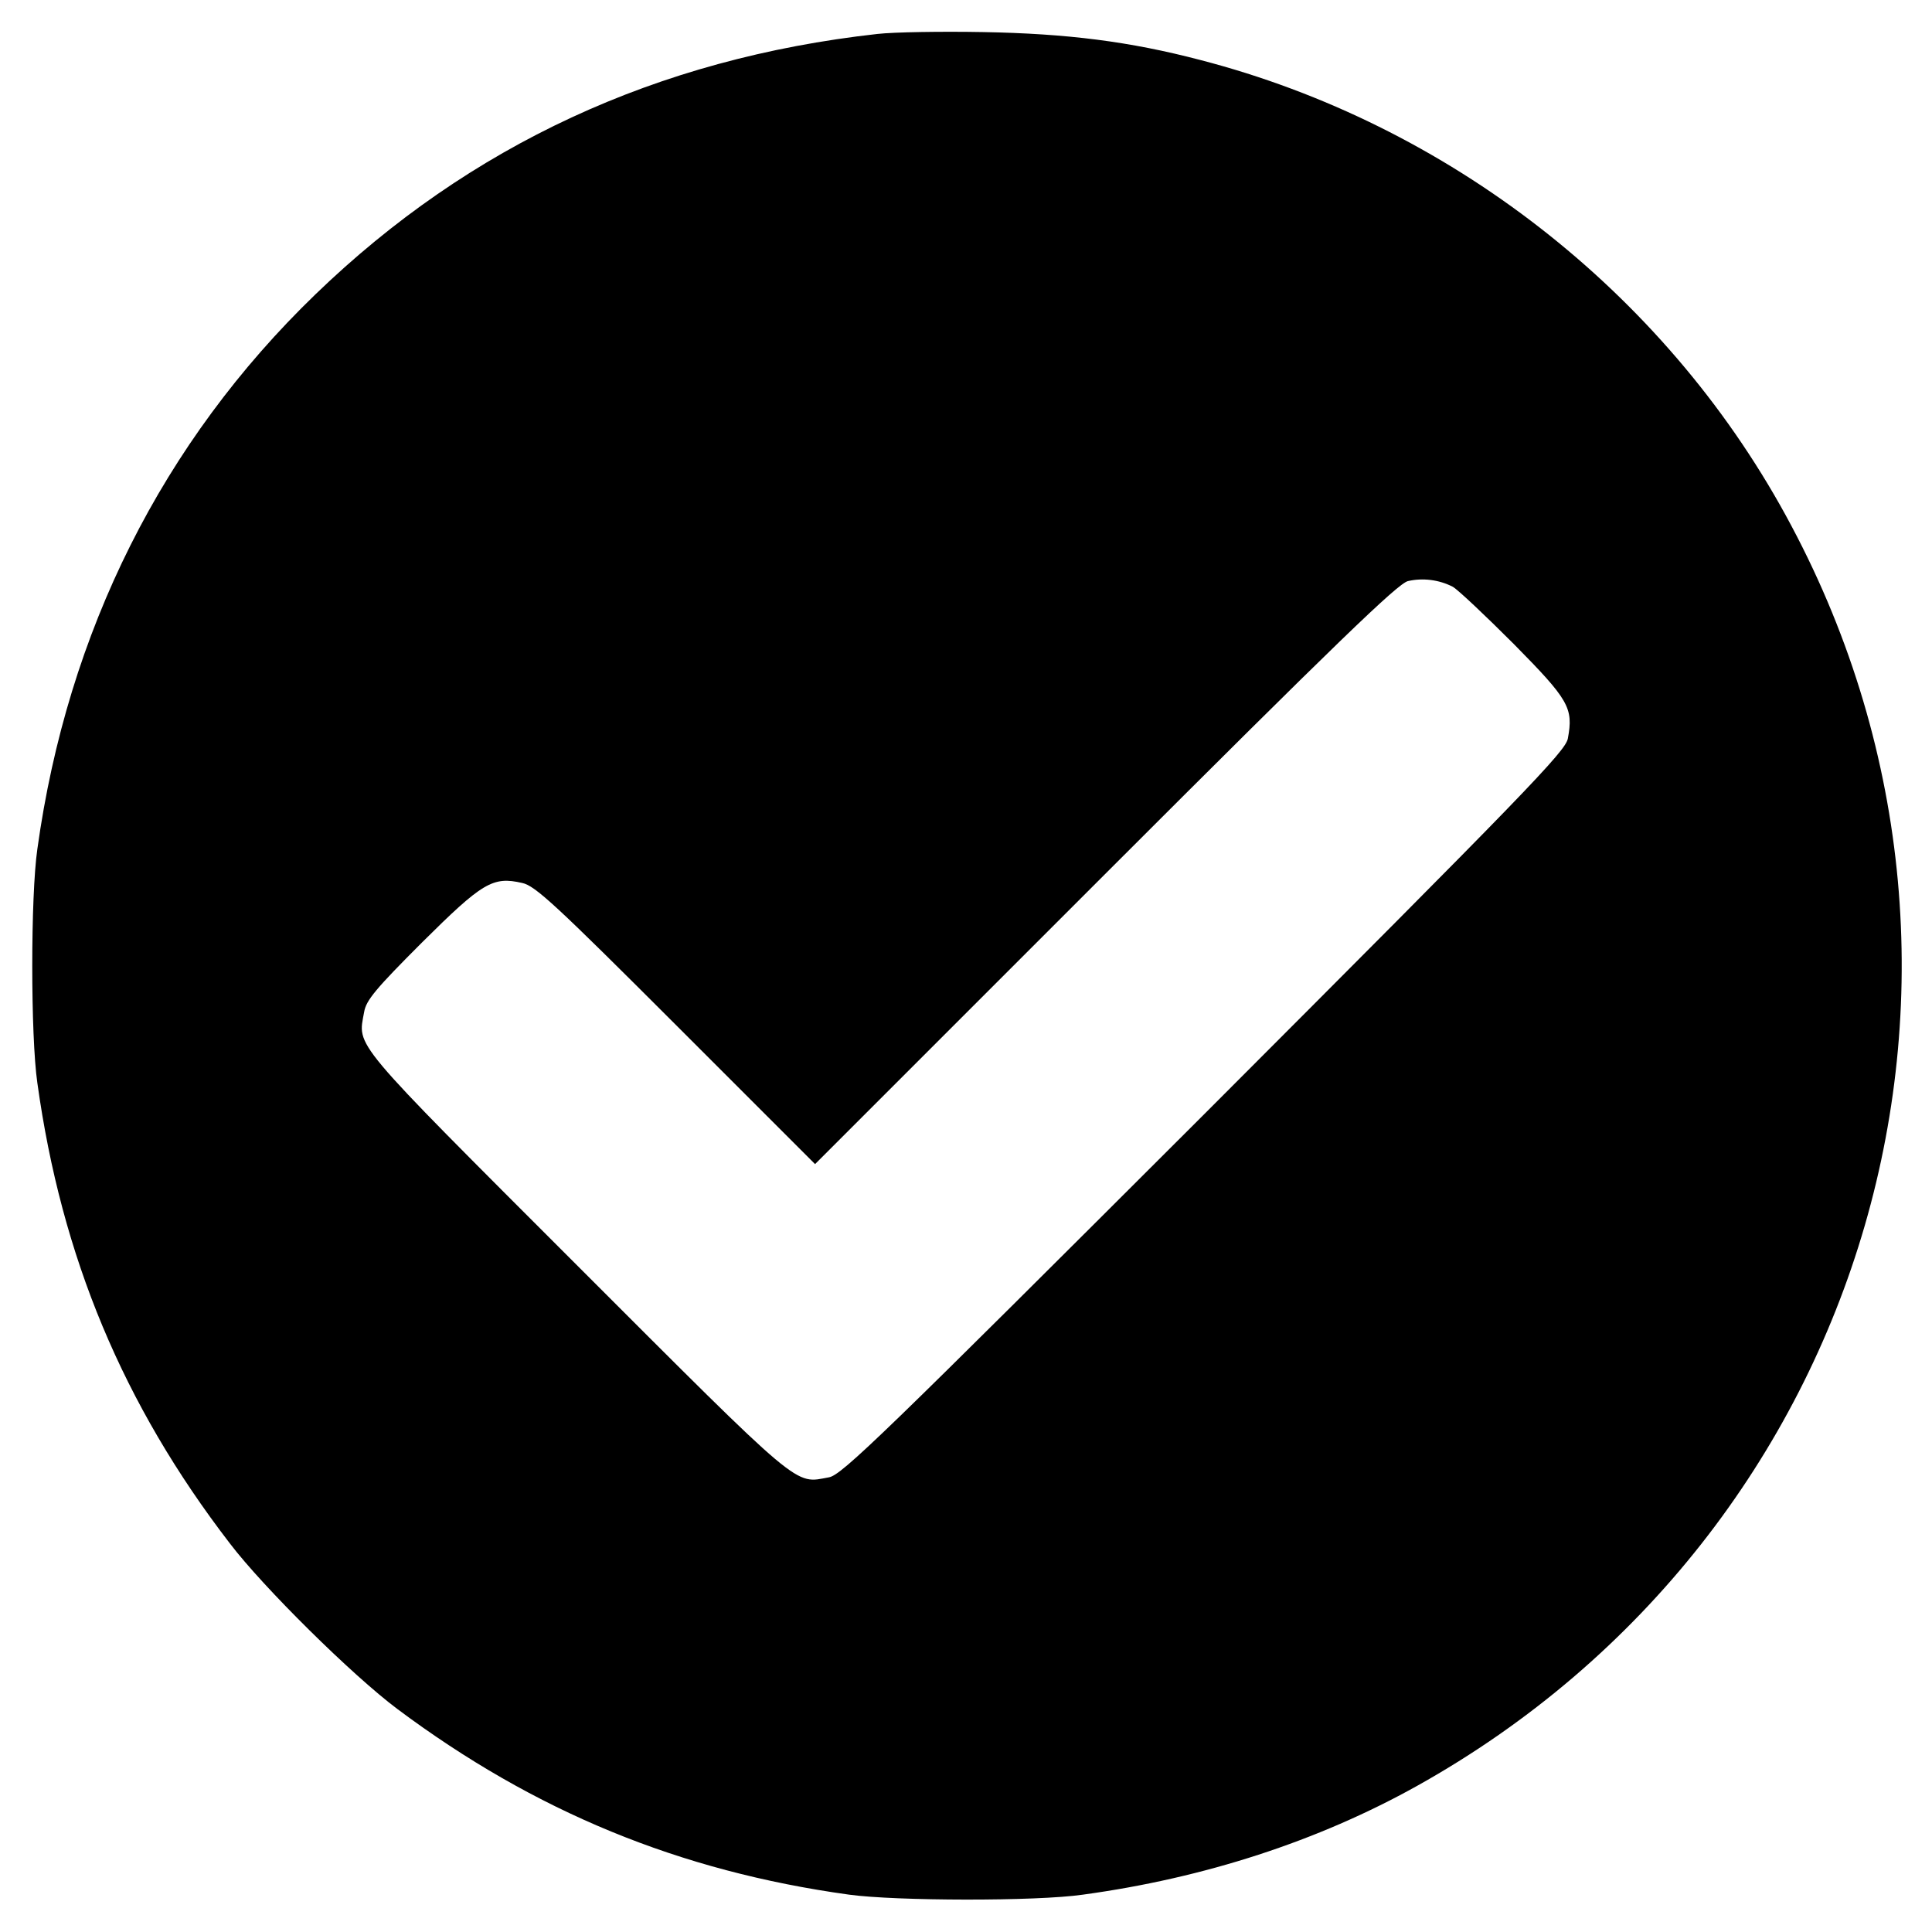
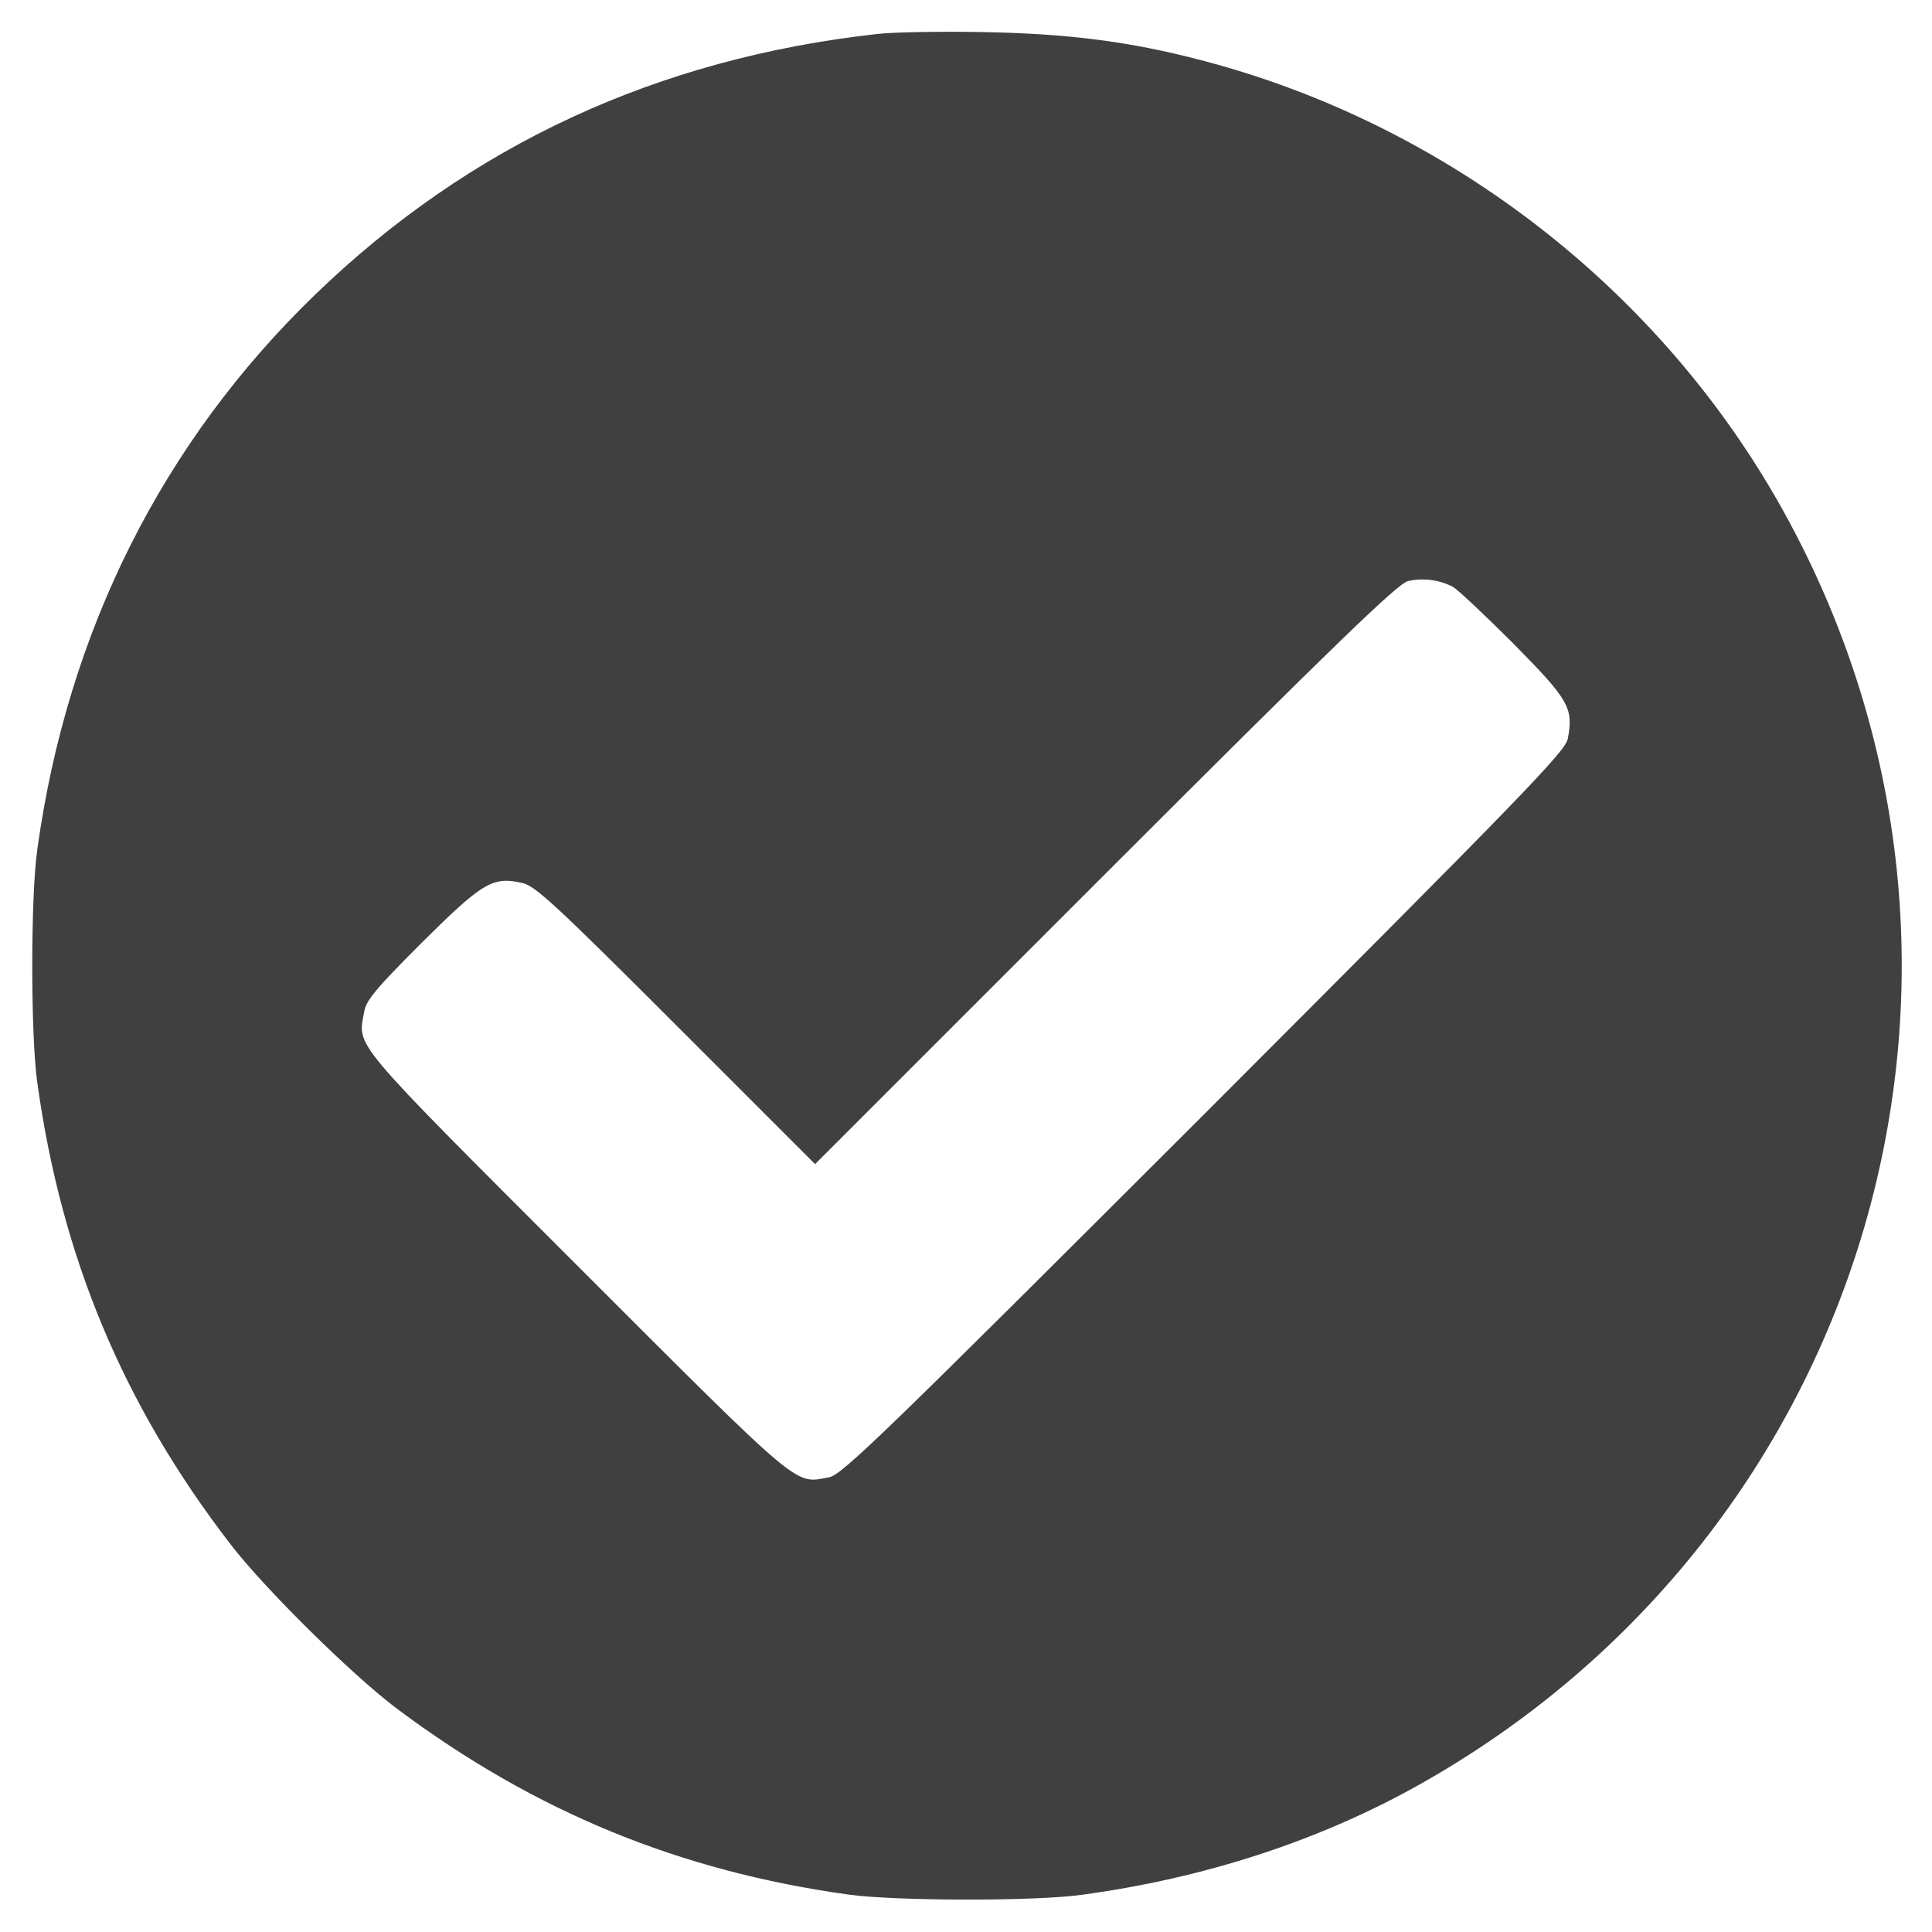
<svg xmlns="http://www.w3.org/2000/svg" version="1.0" width="512pt" height="512pt" viewBox="0 0 512 512">
-   <g transform="translate(0,512) scale(0.1,-0.1)" fill="#000000" stroke="none">
+   <g transform="translate(0,512) scale(0.1,-0.1)" fill="hsl(0, 0%, 0%, 75%)" stroke="none">
    <path d="M2325 5030 c-584 -65 -1080 -295 -1489 -690 -405 -391 -657 -893 -737 -1470 -18 -124 -18 -496 0 -620 64 -461 227 -852 510 -1220 89 -117 325 -350 444 -439 364 -272 748 -430 1197 -492 124 -17 496 -18 620 0 322 44 623 142 885 288 1203 671 1636 2166 977 3368 -325 593 -895 1036 -1551 1206 -187 49 -352 70 -576 74 -110 2 -236 0 -280 -5z m1525 -1465 c14 -8 86 -76 162 -152 146 -148 158 -169 143 -250 -6 -34 -112 -143 -963 -995 -852 -851 -961 -957 -995 -963 -93 -17 -65 -41 -669 563 -604 604 -580 576 -563 670 5 31 31 62 153 184 161 160 188 176 266 158 34 -7 89 -58 408 -377 l368 -368 768 768 c619 619 776 770 803 777 39 9 82 4 119 -15z" />
  </g>
</svg>
